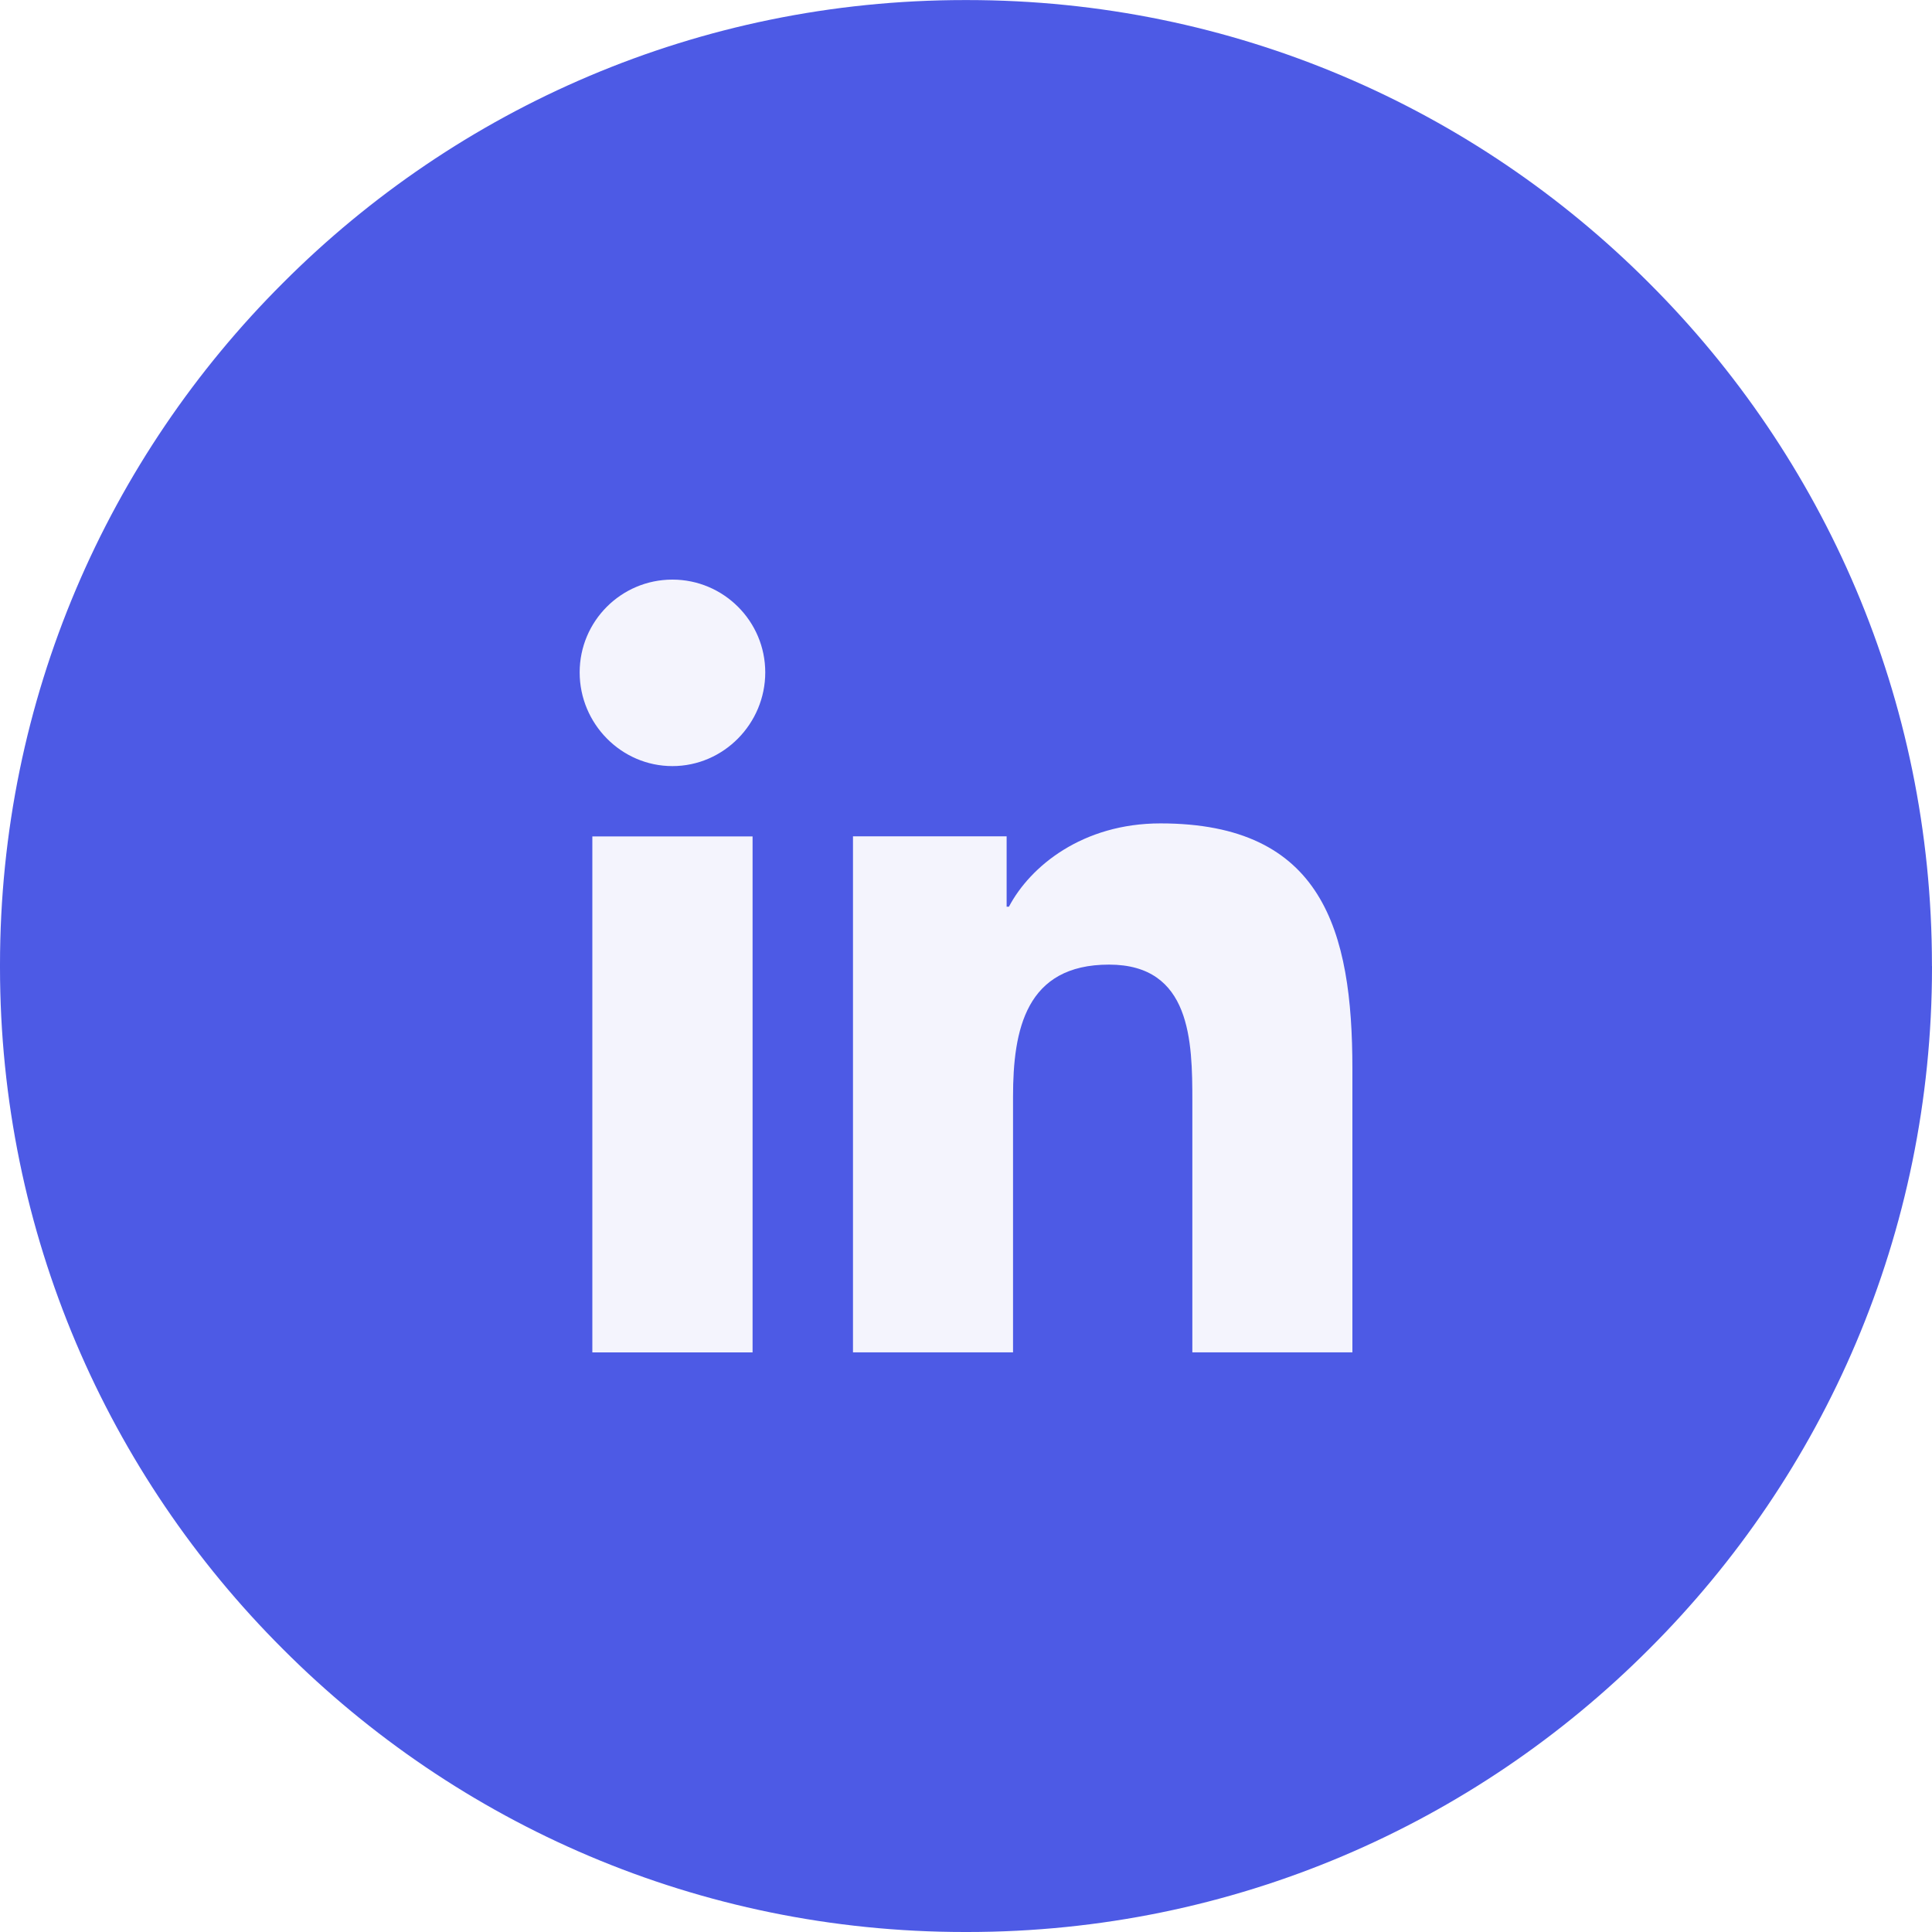
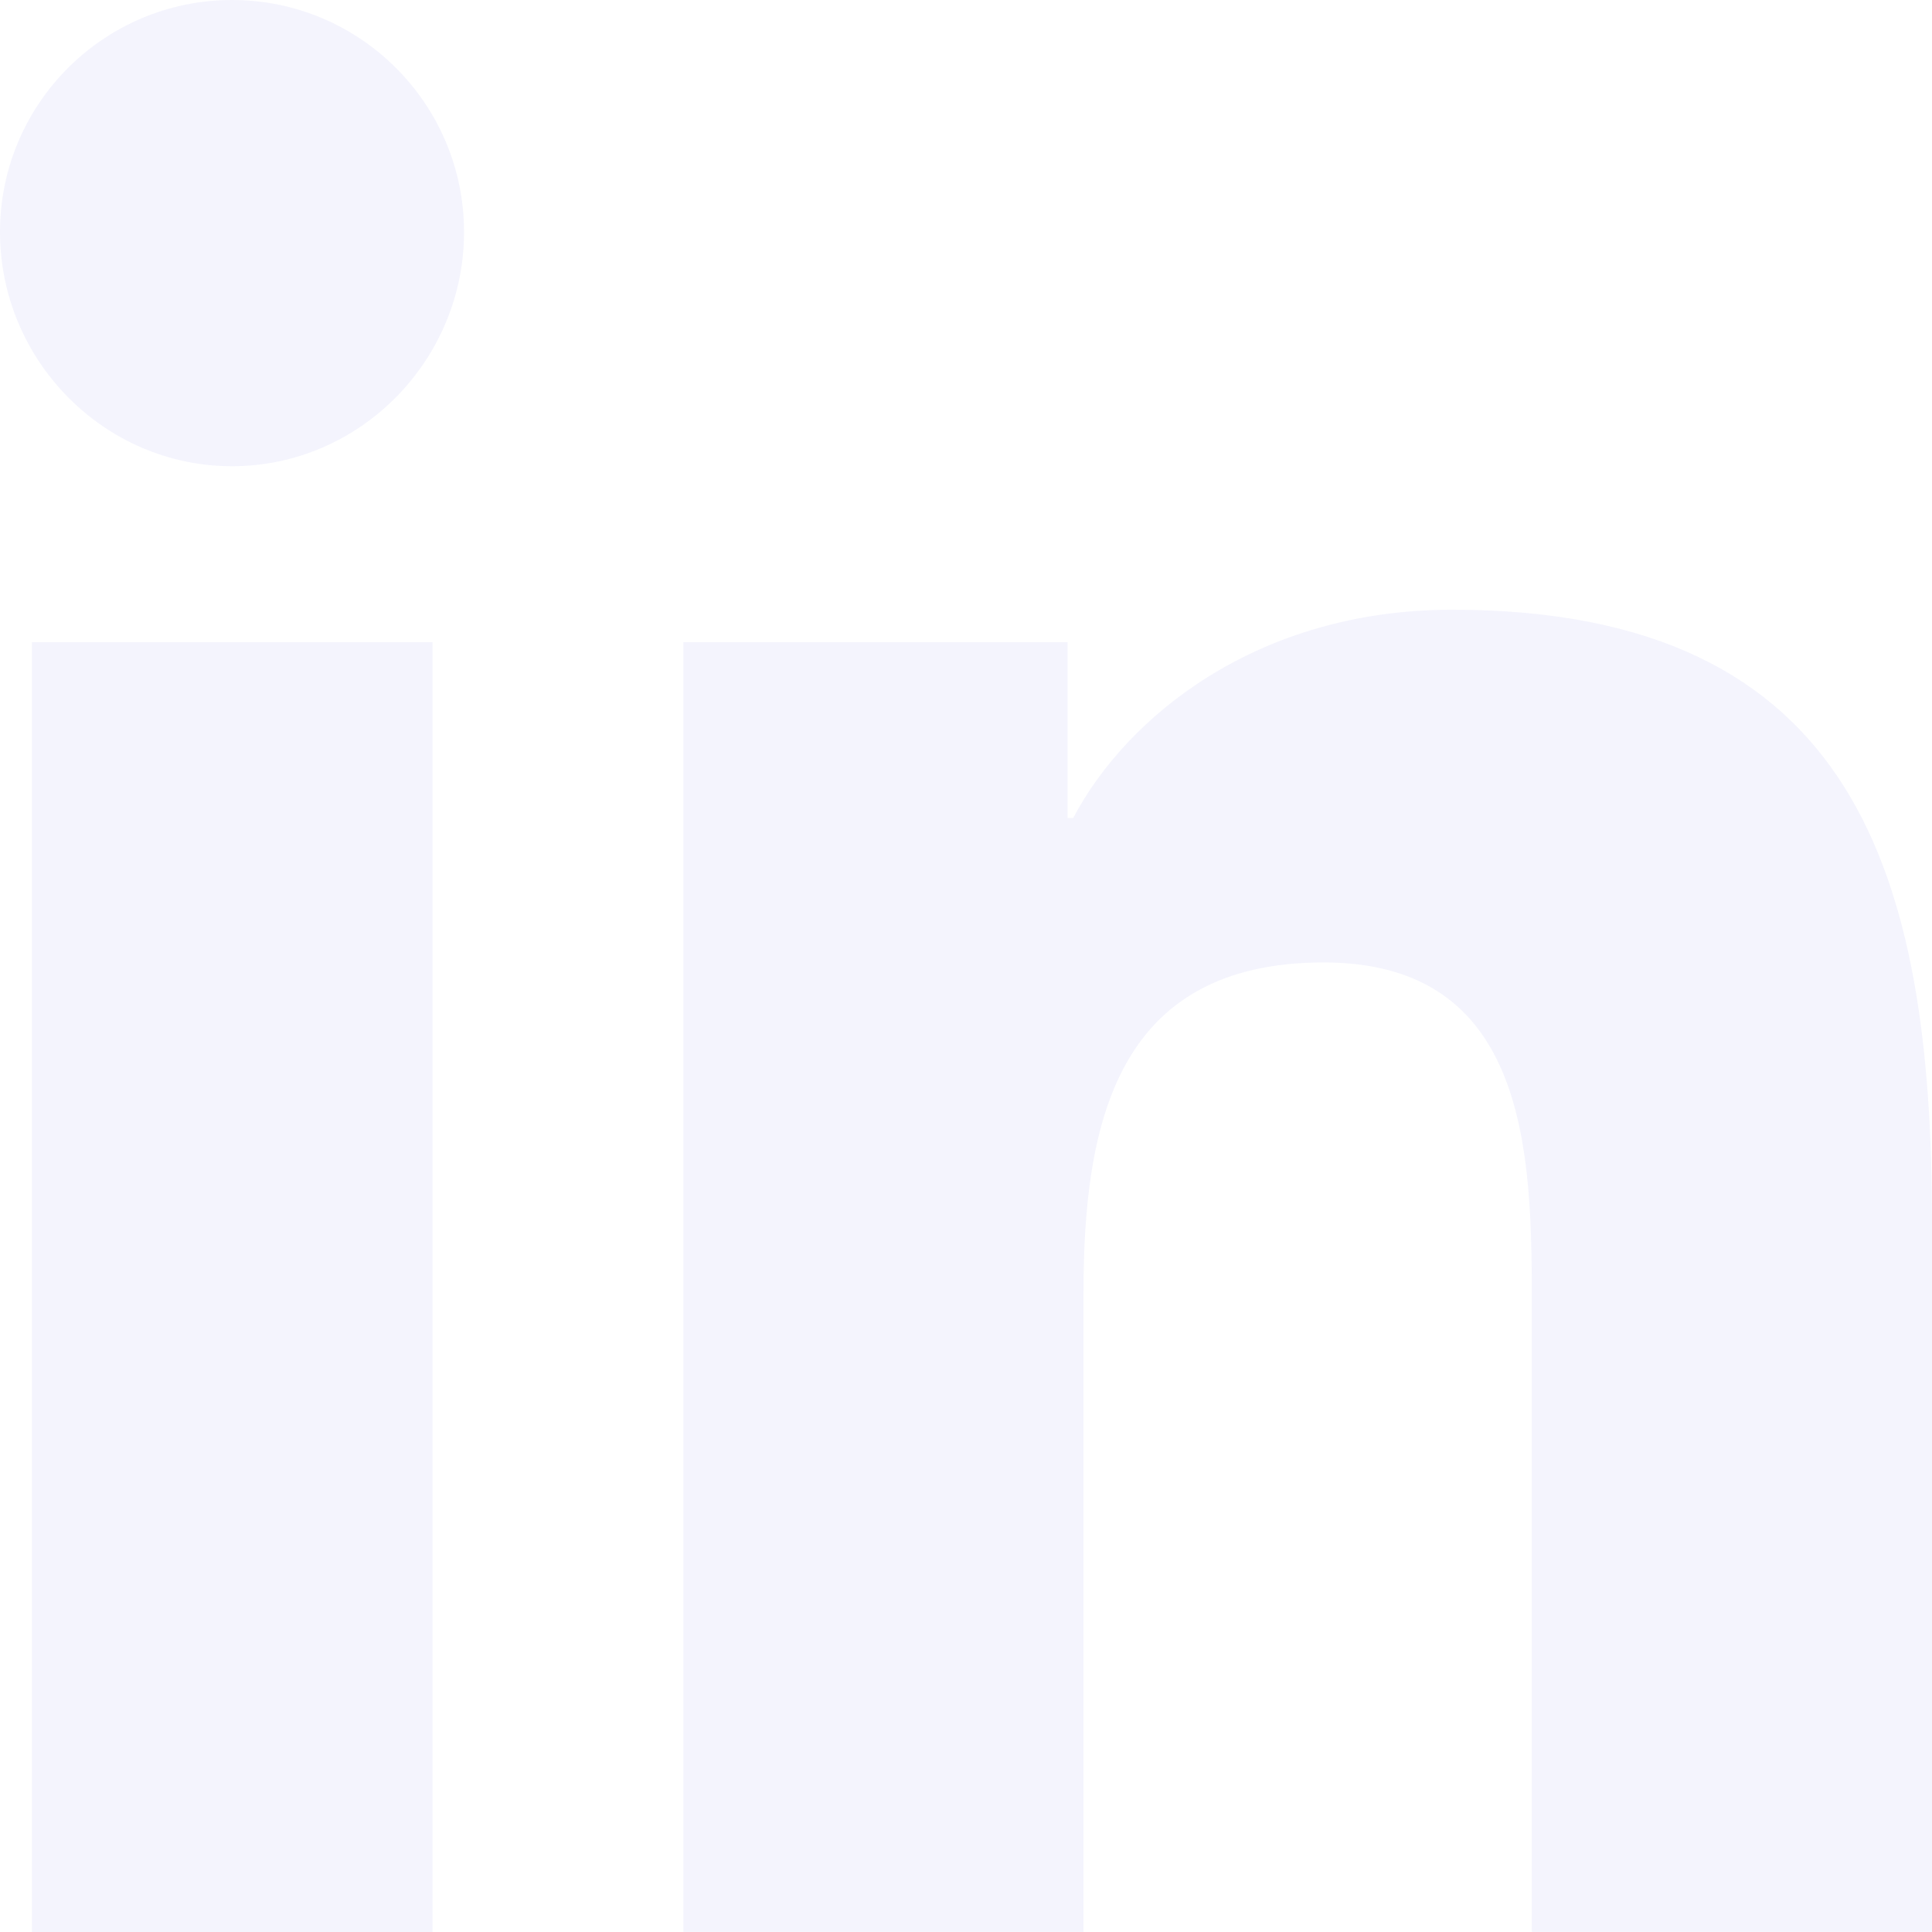
<svg xmlns="http://www.w3.org/2000/svg" version="1.1" width="32" height="32" viewBox="0 0 32 32">
-   <path fill="#4d5ae5" d="M32 16c0 0.006 0 0.013 0 0.021 0 4.412-1.791 8.405-4.686 11.293l-0 0c-2.888 2.895-6.881 4.686-11.293 4.686-0.007 0-0.015 0-0.022 0h0.001c-0.006 0-0.013 0-0.021 0-4.412 0-8.405-1.791-11.293-4.686l-0-0c-2.895-2.888-4.686-6.881-4.686-11.293 0-0.007 0-0.015 0-0.022v0.001c0-0.006 0-0.013 0-0.020 0-4.412 1.791-8.405 4.686-11.293l0-0c2.888-2.895 6.881-4.686 11.293-4.686 0.007 0 0.014 0 0.021 0h-0.001c0.006 0 0.013 0 0.021 0 4.412 0 8.405 1.791 11.293 4.686l0 0c2.895 2.888 4.686 6.881 4.686 11.293 0 0.007 0 0.015 0 0.022v-0.001z" />
-   <path fill="#f4f4fd" d="M22.397 22.4h0.003v-4.696c0-2.296-0.494-4.066-3.179-4.066-1.29 0-2.157 0.709-2.51 1.38h-0.038v-1.166h-2.545v8.547h2.651v-4.232c0-1.114 0.211-2.19 1.59-2.19 1.36 0 1.38 1.271 1.38 2.262v4.16h2.648zM9.811 13.854h2.654v8.546h-2.654v-8.546zM11.137 9.6c-0.848 0-1.536 0.688-1.536 1.537s0.688 1.552 1.536 1.552c0.849 0 1.538-0.704 1.538-1.552s-0.69-1.537-1.538-1.537z" />
+   <path fill="#f4f4fd" d="M31.992 32v-0.001h0.008v-11.736c0-5.741-1.236-10.164-7.948-10.164-3.227 0-5.392 1.771-6.276 3.449h-0.093v-2.913h-6.364v21.364h6.627v-10.579c0-2.785 0.528-5.479 3.977-5.479 3.399 0 3.449 3.179 3.449 5.657v10.401h6.62z" />
+   <path fill="#f4f4fd" d="M0.528 10.636h6.635v21.364h-6.635v-21.364z" />
+   <path fill="#f4f4fd" d="M3.843-0c-2.121 0-3.843 1.721-3.843 3.843s1.721 3.879 3.843 3.879c2.121 0 3.843-1.757 3.843-3.879-0.001-2.121-1.723-3.843-3.843-3.843v0z" />
</svg>
